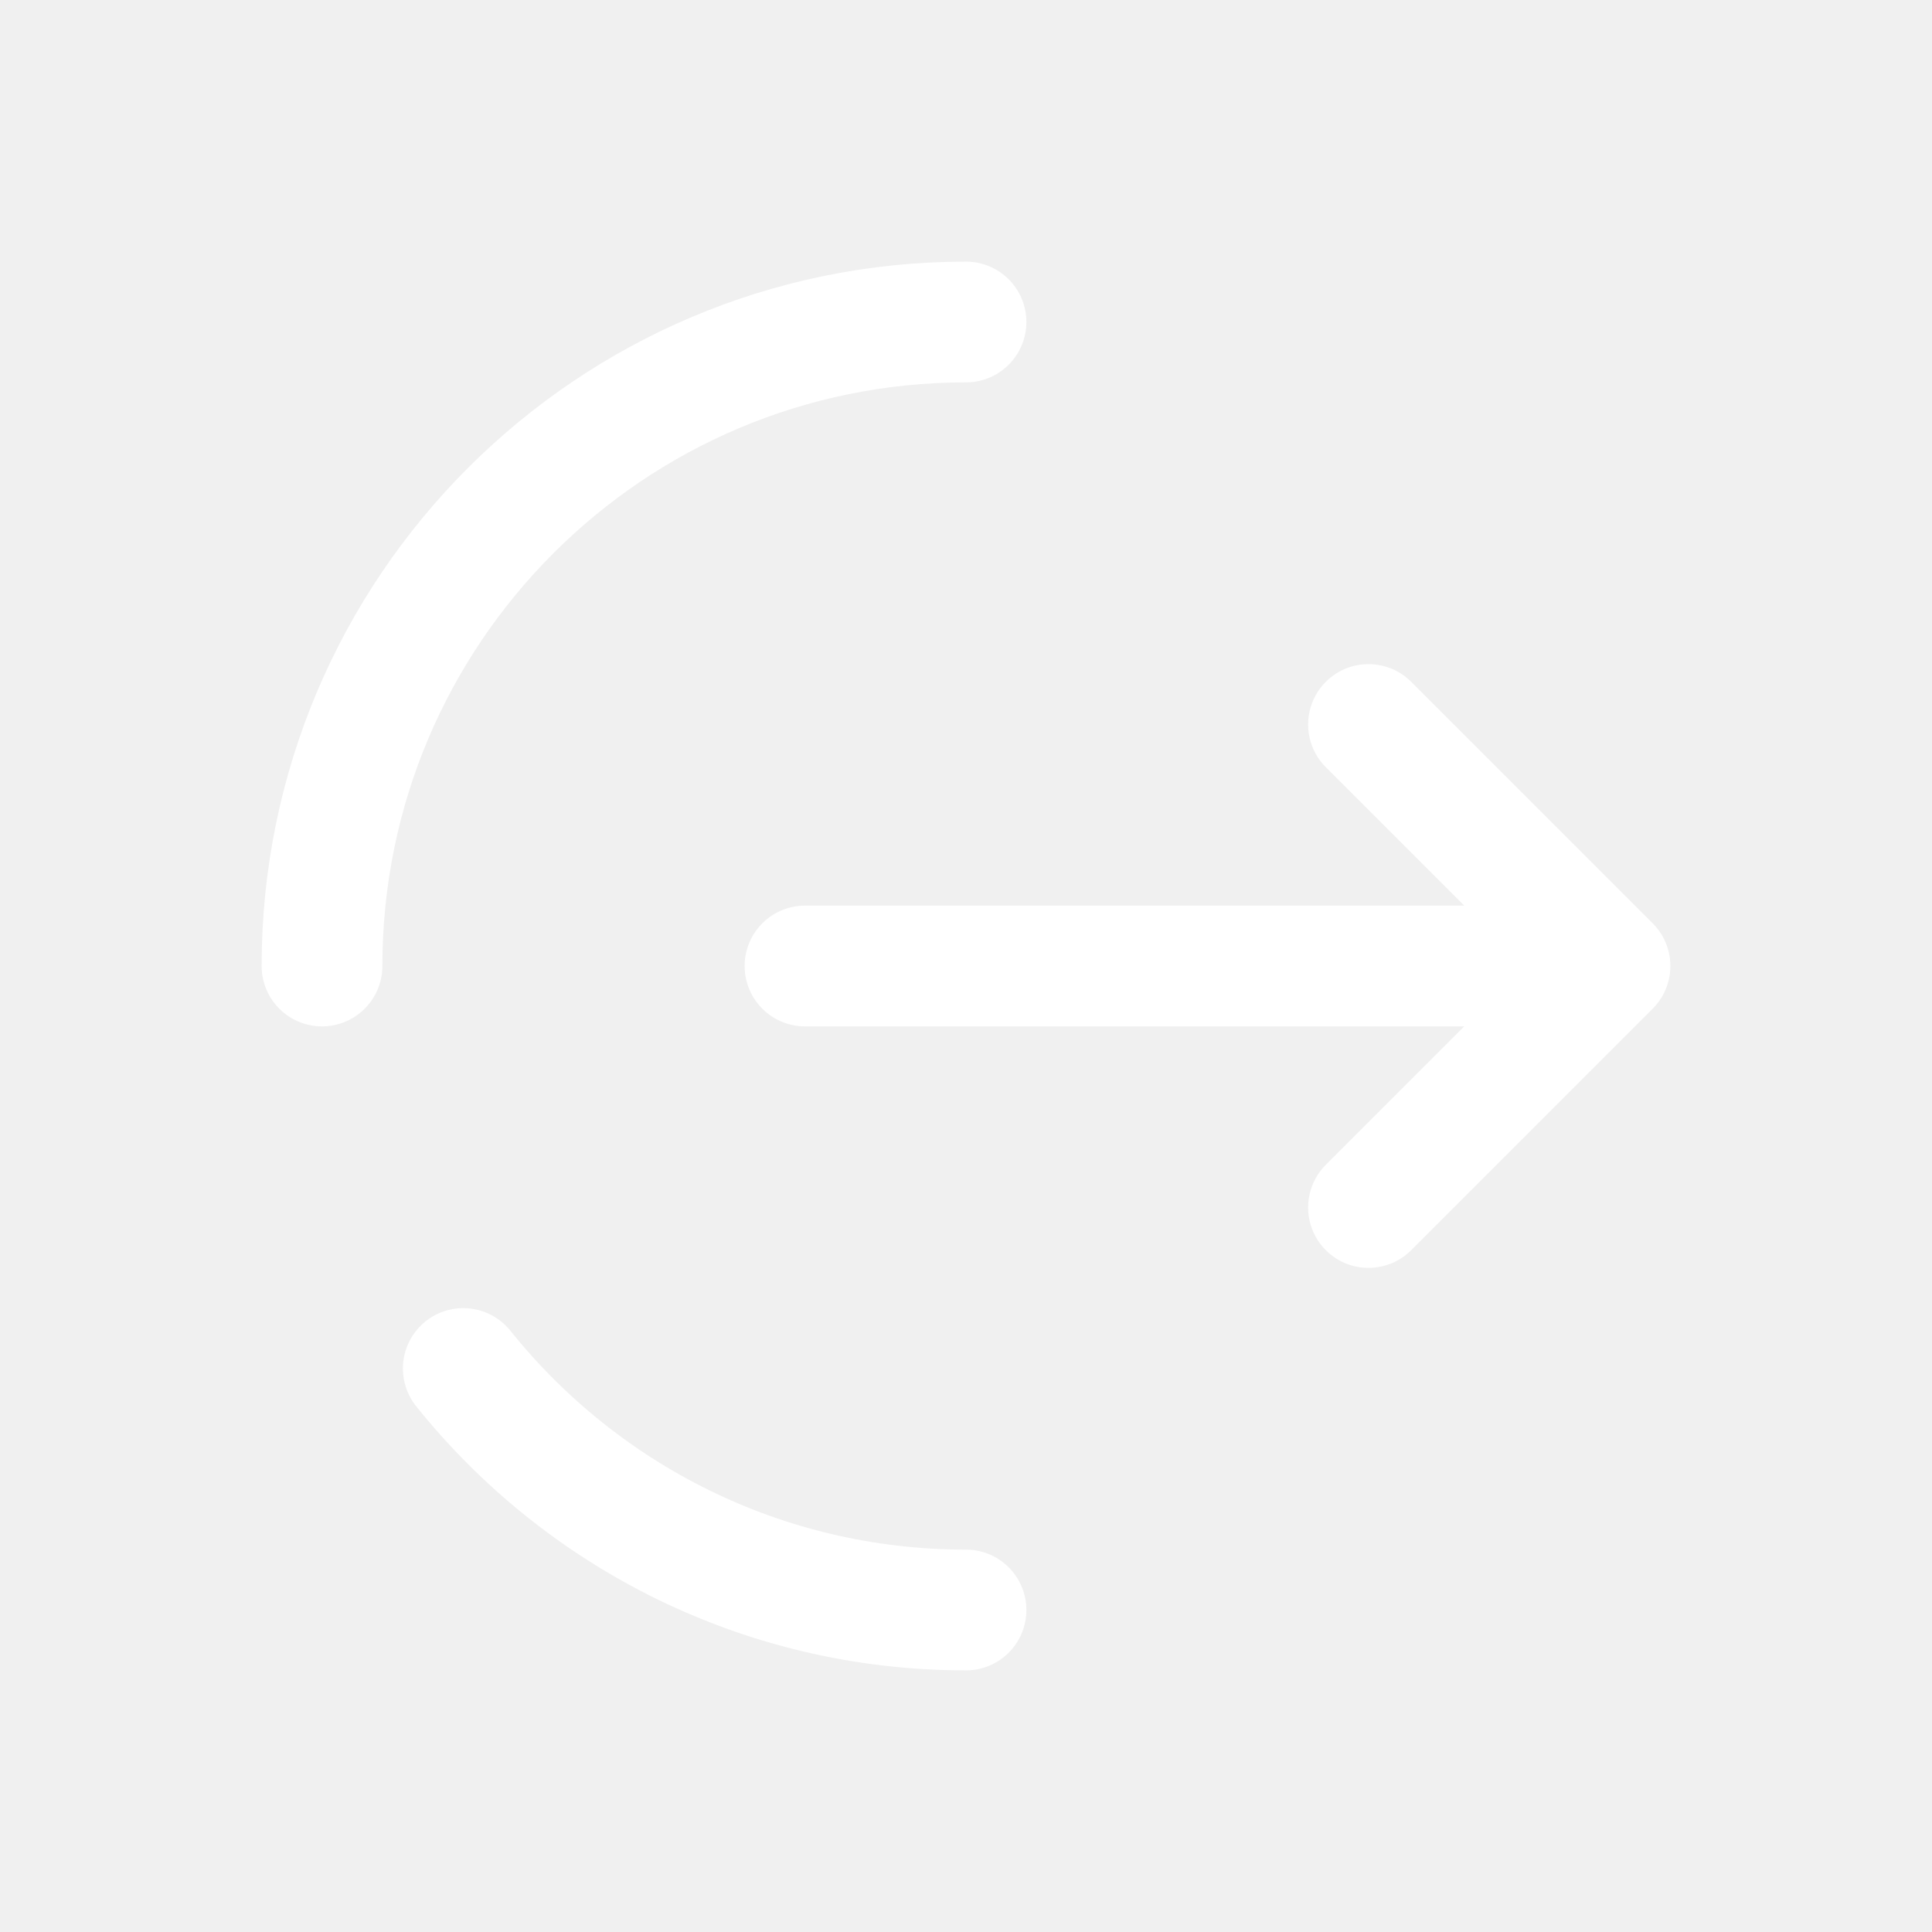
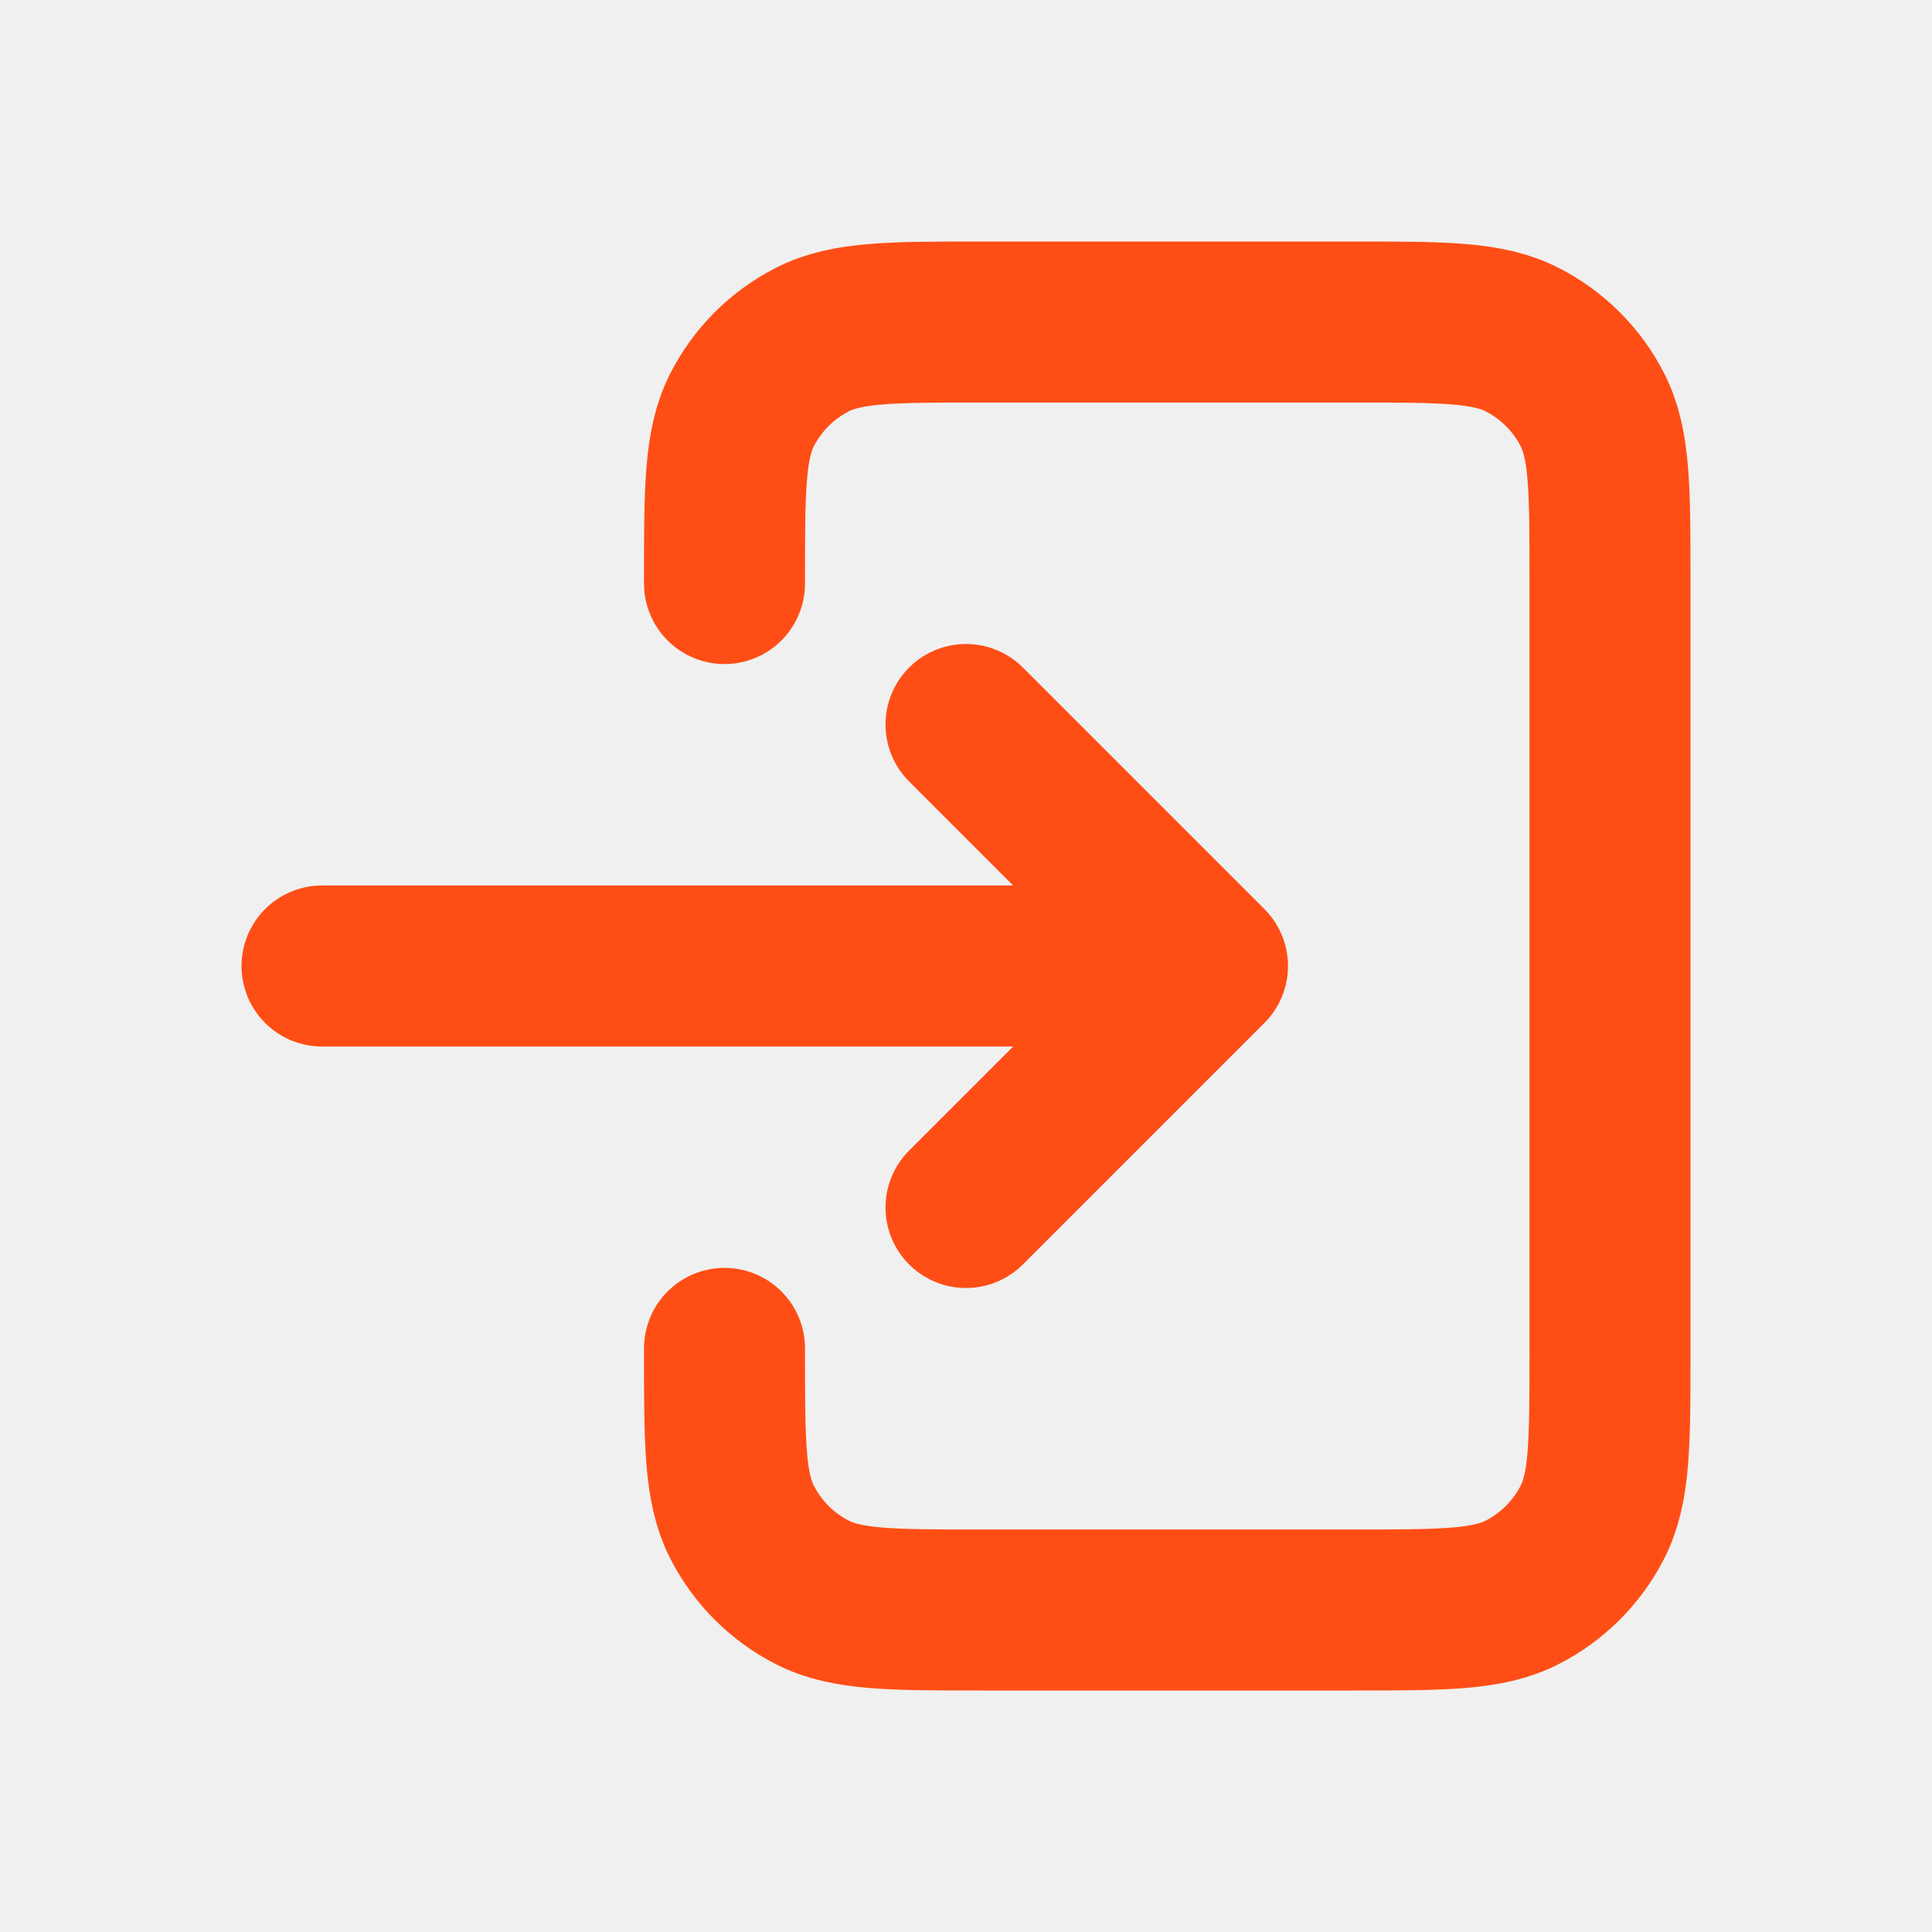
- <svg xmlns="http://www.w3.org/2000/svg" width="800px" height="800px" viewBox="0 0 24 24" fill="none" stroke="#ffffff">
+ <svg xmlns="http://www.w3.org/2000/svg" width="800px" height="800px" viewBox="0 0 24 24" fill="none">
  <g id="SVGRepo_bgCarrier" stroke-width="0" />
  <g id="SVGRepo_tracerCarrier" stroke-linecap="round" stroke-linejoin="round" />
  <g id="SVGRepo_iconCarrier">
-     <path d="M10 12H20M20 12L17 9M20 12L17 15" stroke="#ffffff" stroke-width="1.5" stroke-linecap="round" stroke-linejoin="round" />
-     <path d="M4 12C4 7.582 7.582 4 12 4M12 20C9.474 20 7.221 18.829 5.755 17" stroke="#ffffff" stroke-width="1.5" stroke-linecap="round" />
+     <g id="Interface / Log_Out">
+       <path id="Vector" d="M12 15L15 12M15 12L12 9M15 12H4M9 7.249V7.2C9 6.08 9 5.52 9.218 5.092C9.41 4.715 9.715 4.41 10.092 4.218C10.52 4 11.08 4 12.2 4H16.8C17.92 4 18.48 4 18.907 4.218C19.284 4.41 19.59 4.715 19.782 5.092C20 5.519 20 6.079 20 7.197V16.804C20 17.922 20 18.48 19.782 18.908C19.59 19.284 19.284 19.59 18.907 19.782C18.48 20 17.921 20 16.803 20H12.197C11.079 20 10.519 20 10.092 19.782C9.715 19.59 9.41 19.284 9.218 18.908C9 18.48 9 17.92 9 16.8V16.75" stroke="#FF4E15" stroke-width="2" stroke-linecap="round" stroke-linejoin="round" />
+     </g>
  </g>
</svg>
